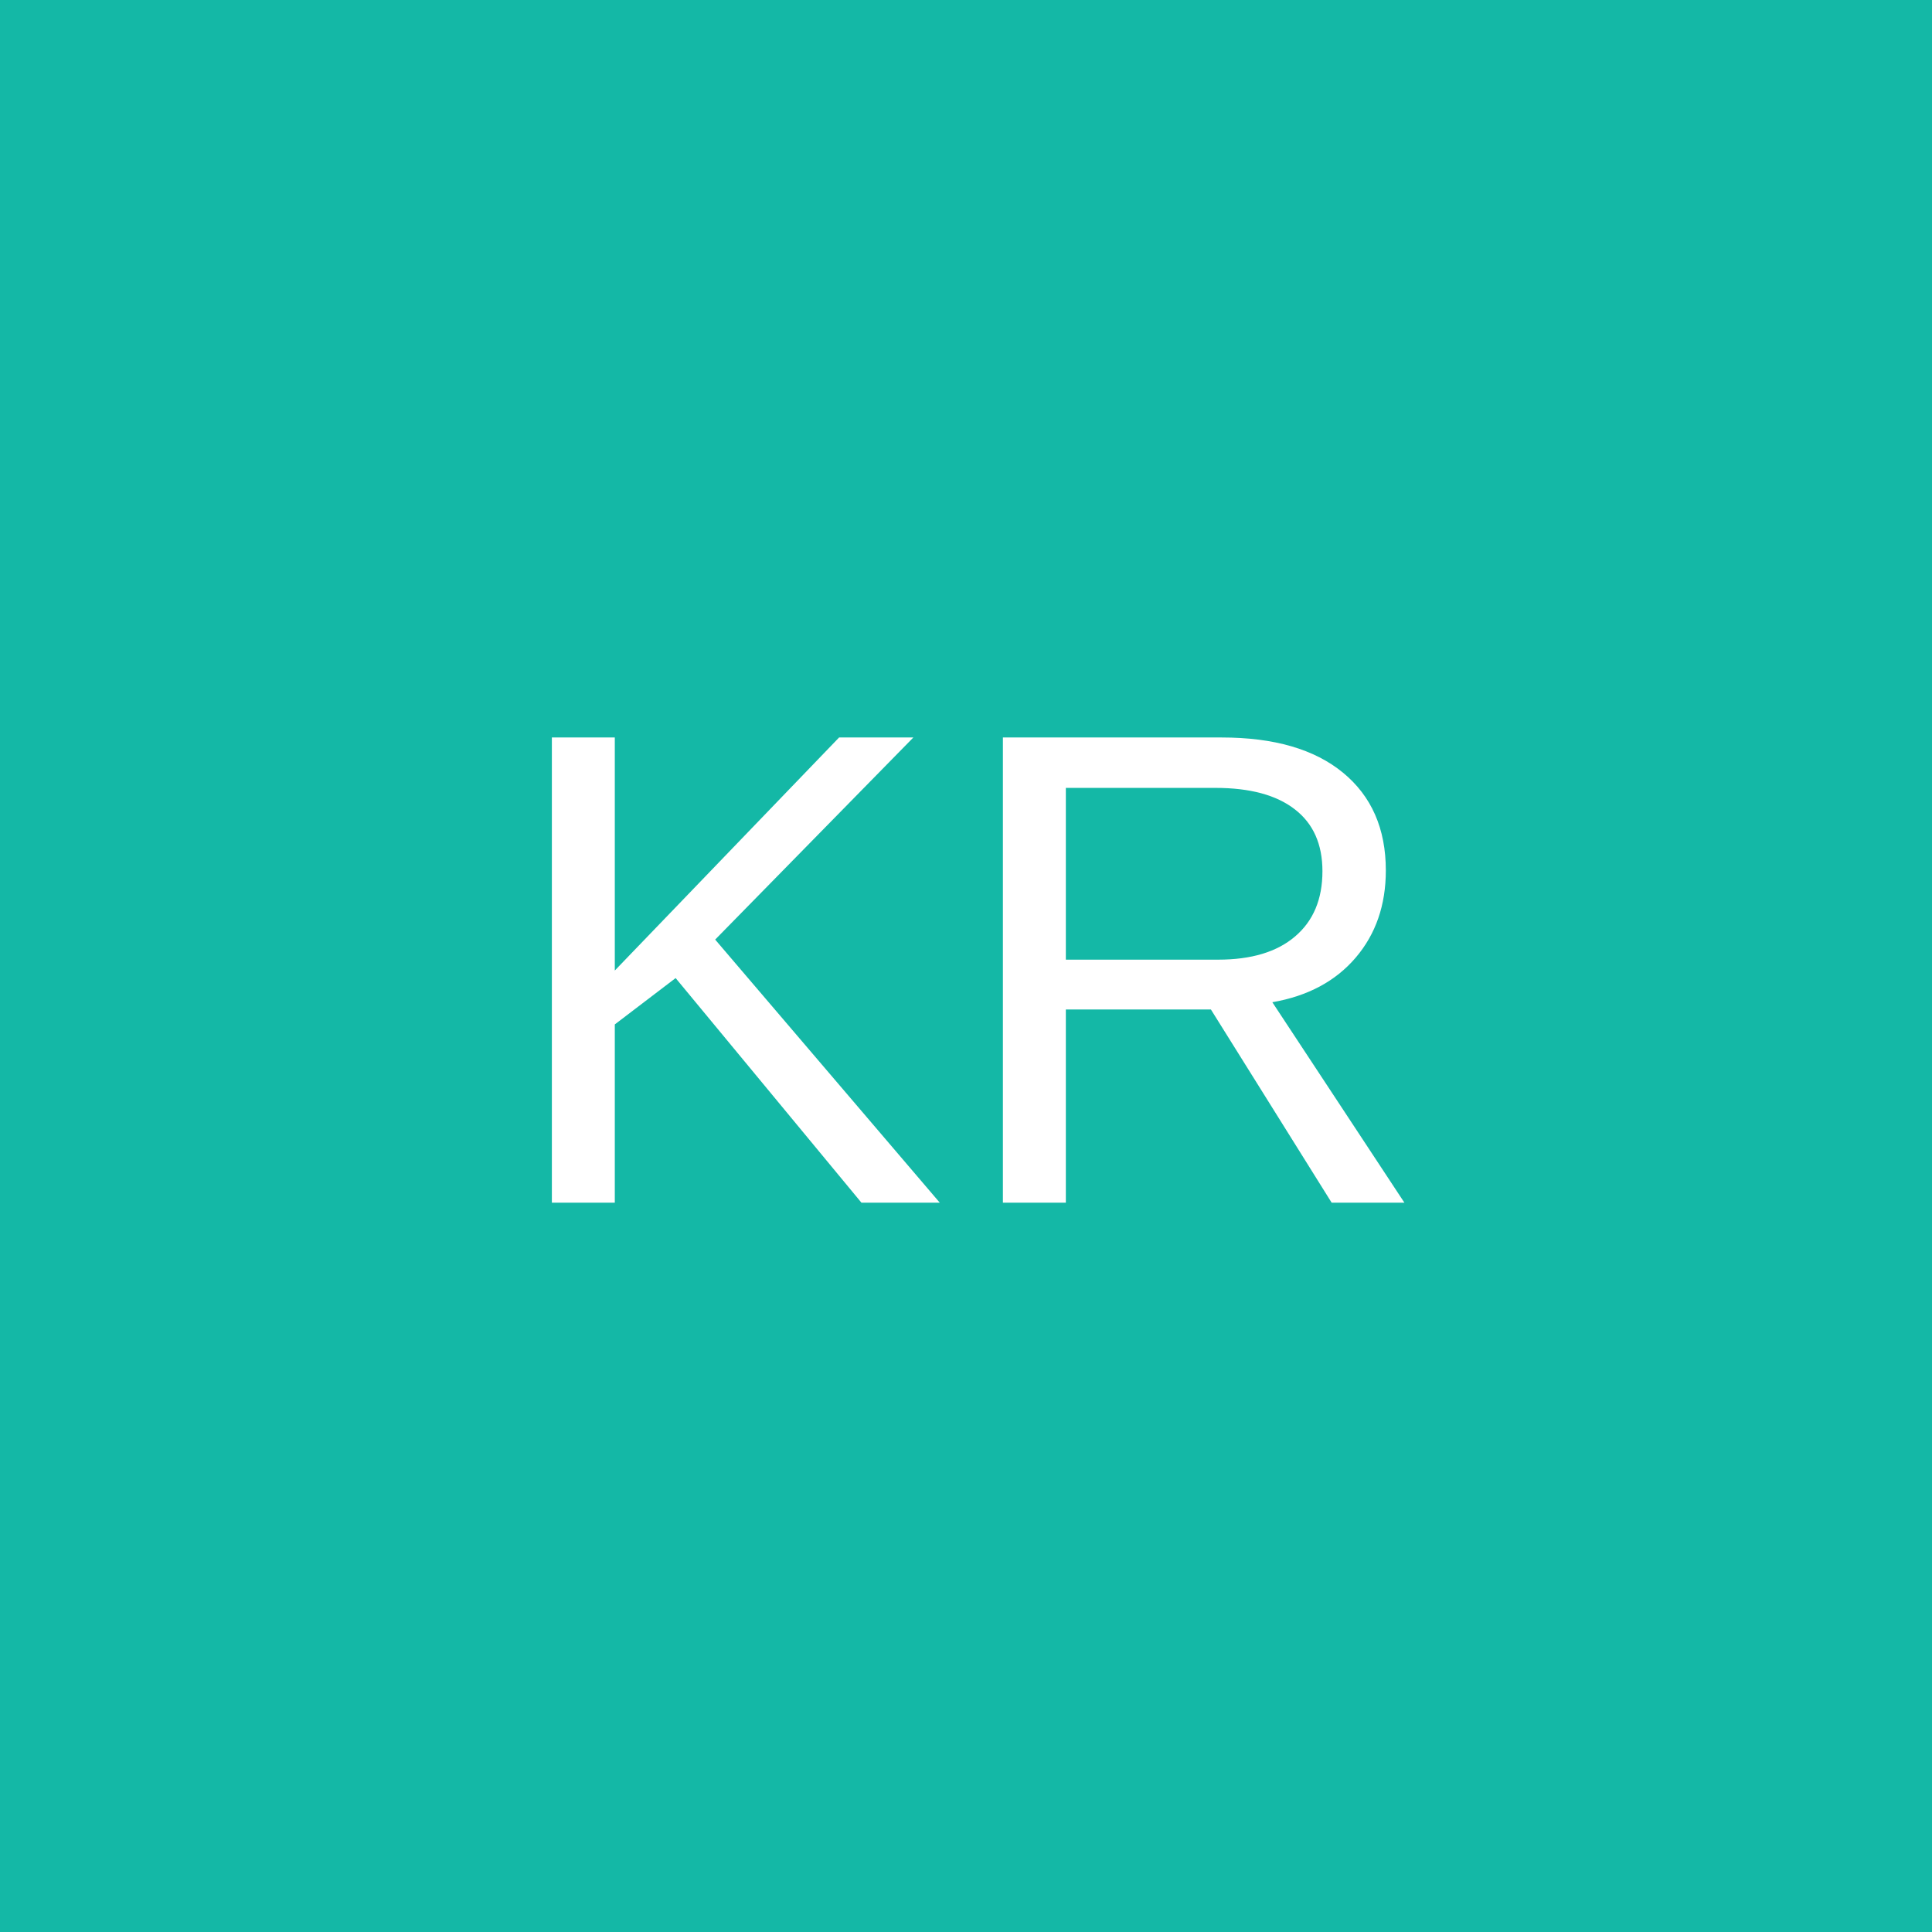
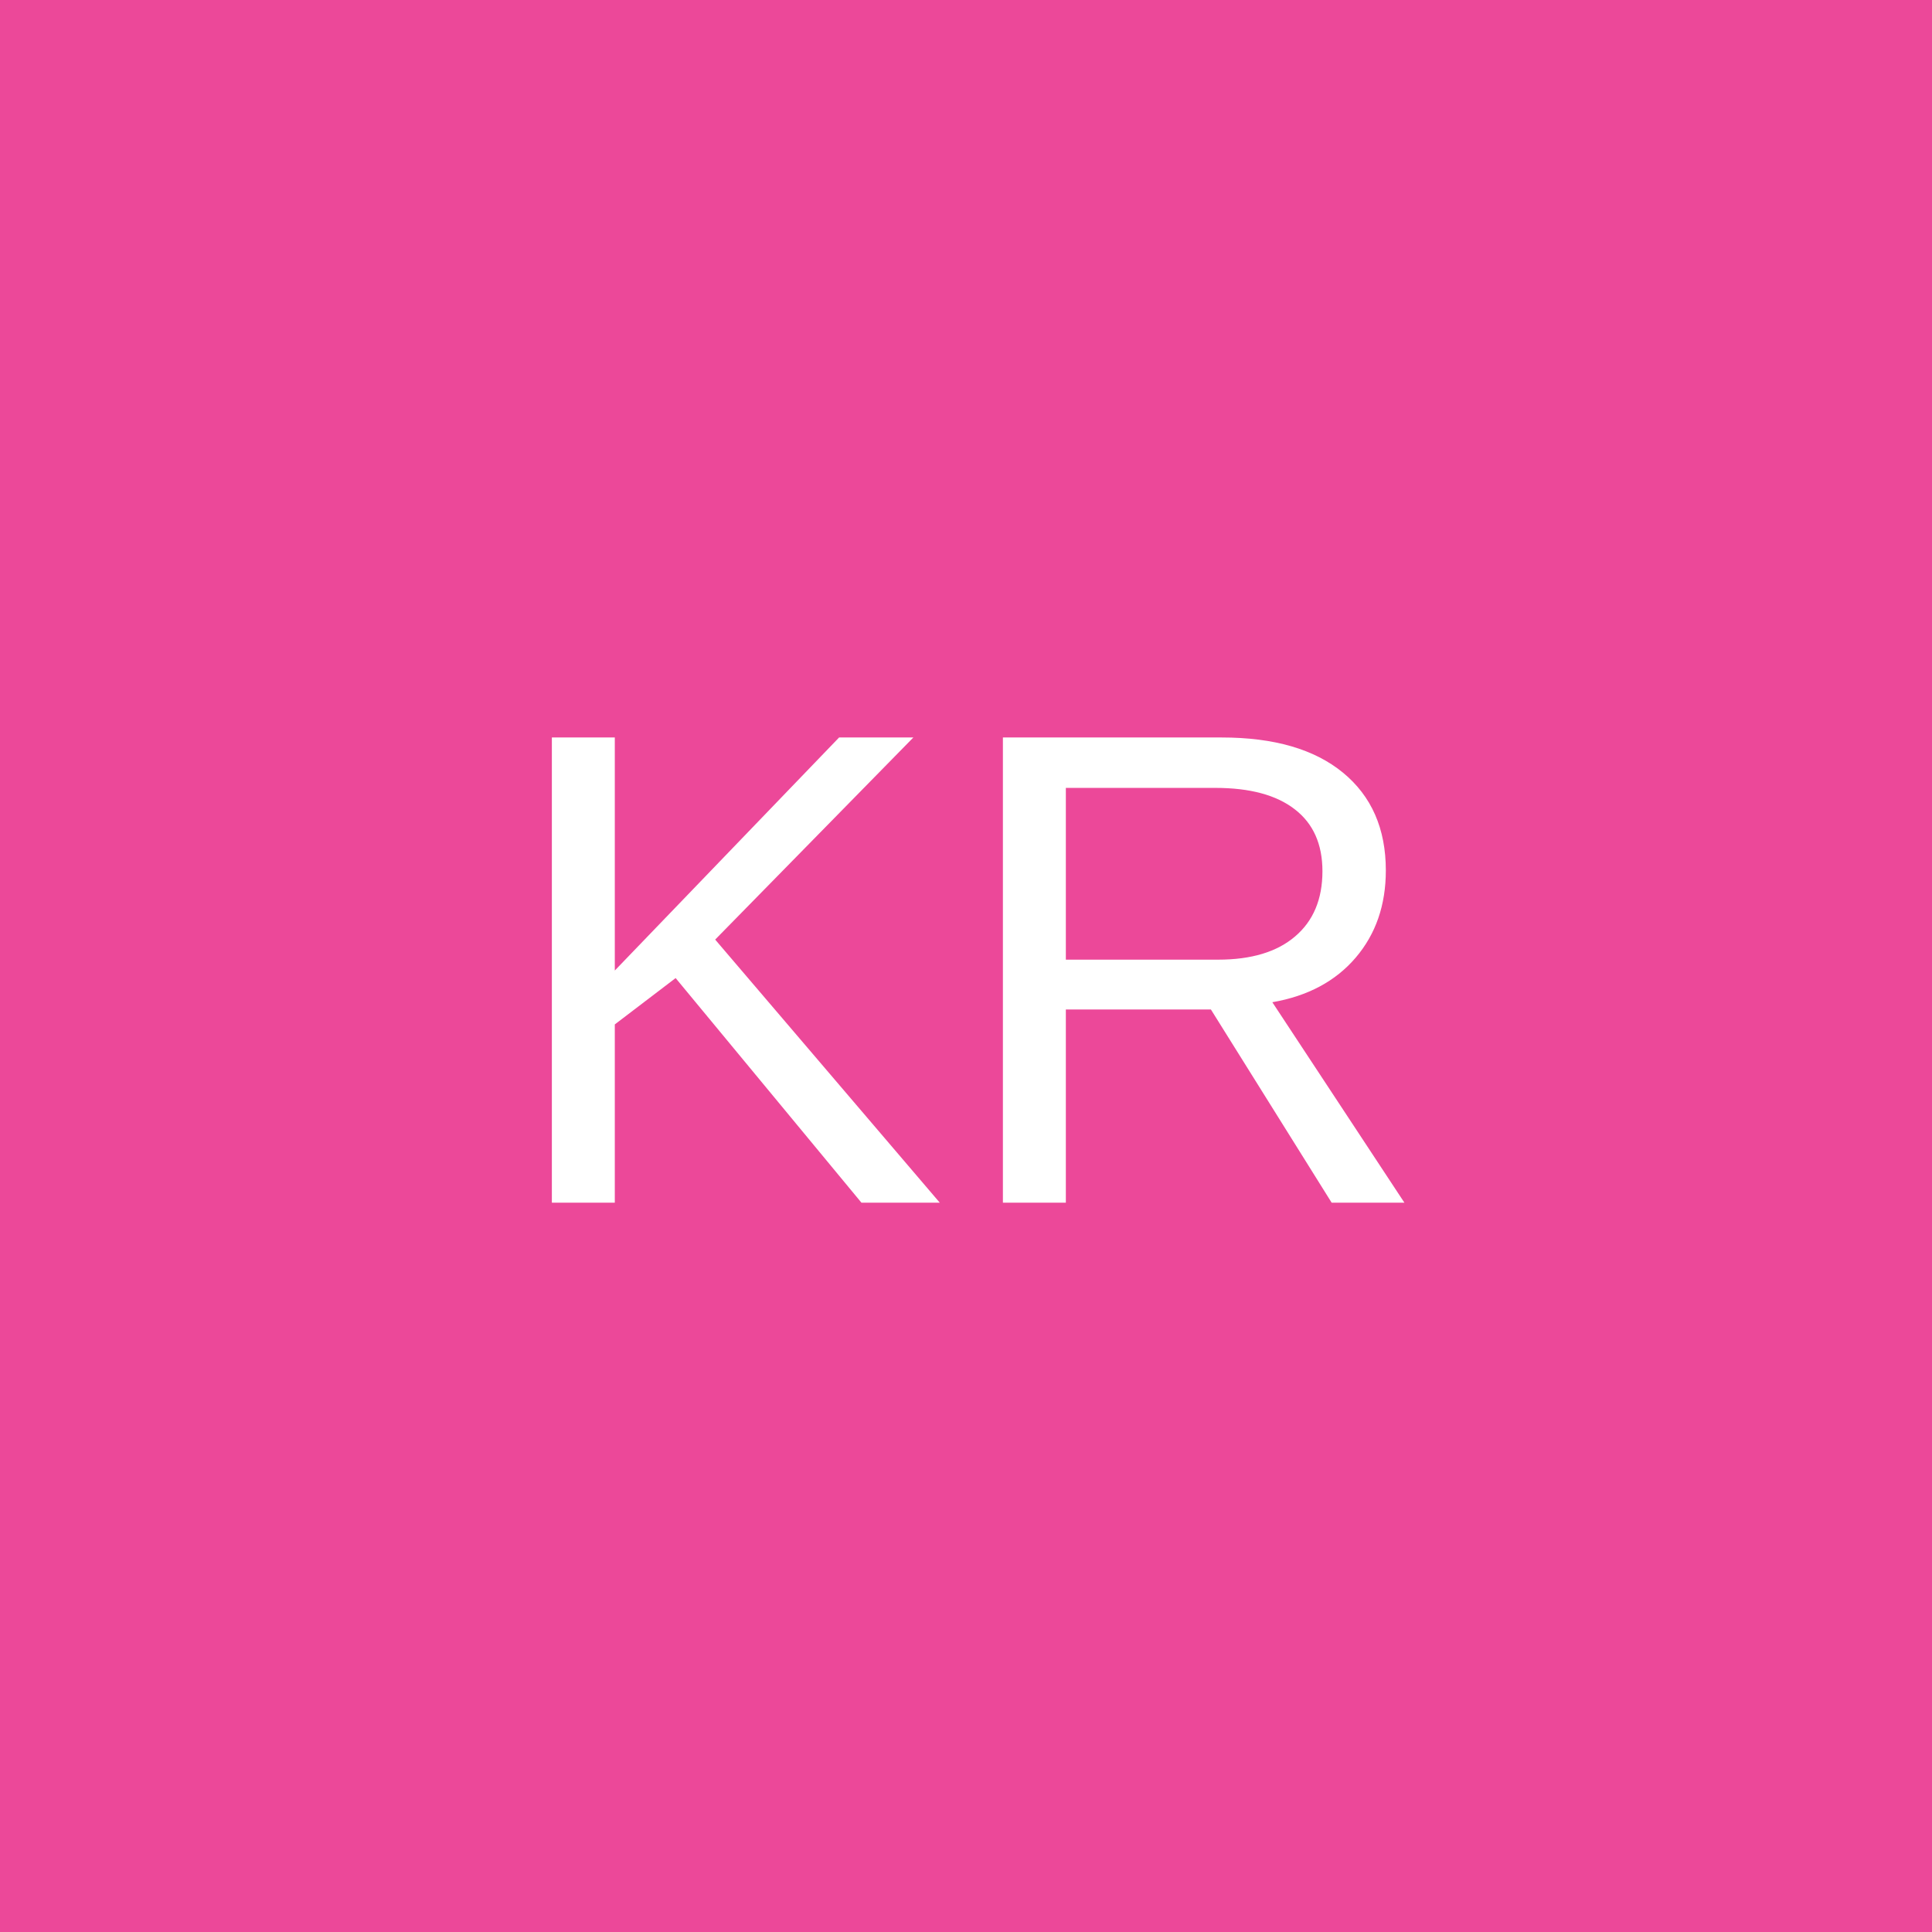
<svg xmlns="http://www.w3.org/2000/svg" width="200" height="200" viewBox="0 0 200 200">
-   <rect width="200" height="200" fill="#14b8a6" />
+   <rect width="200" height="200" fill="#ec4899" />
  <text x="50%" y="50%" font-family="Arial, Helvetica, sans-serif" font-size="70" fill="#ffffff" text-anchor="middle" dy=".35em">KR</text>
</svg>
